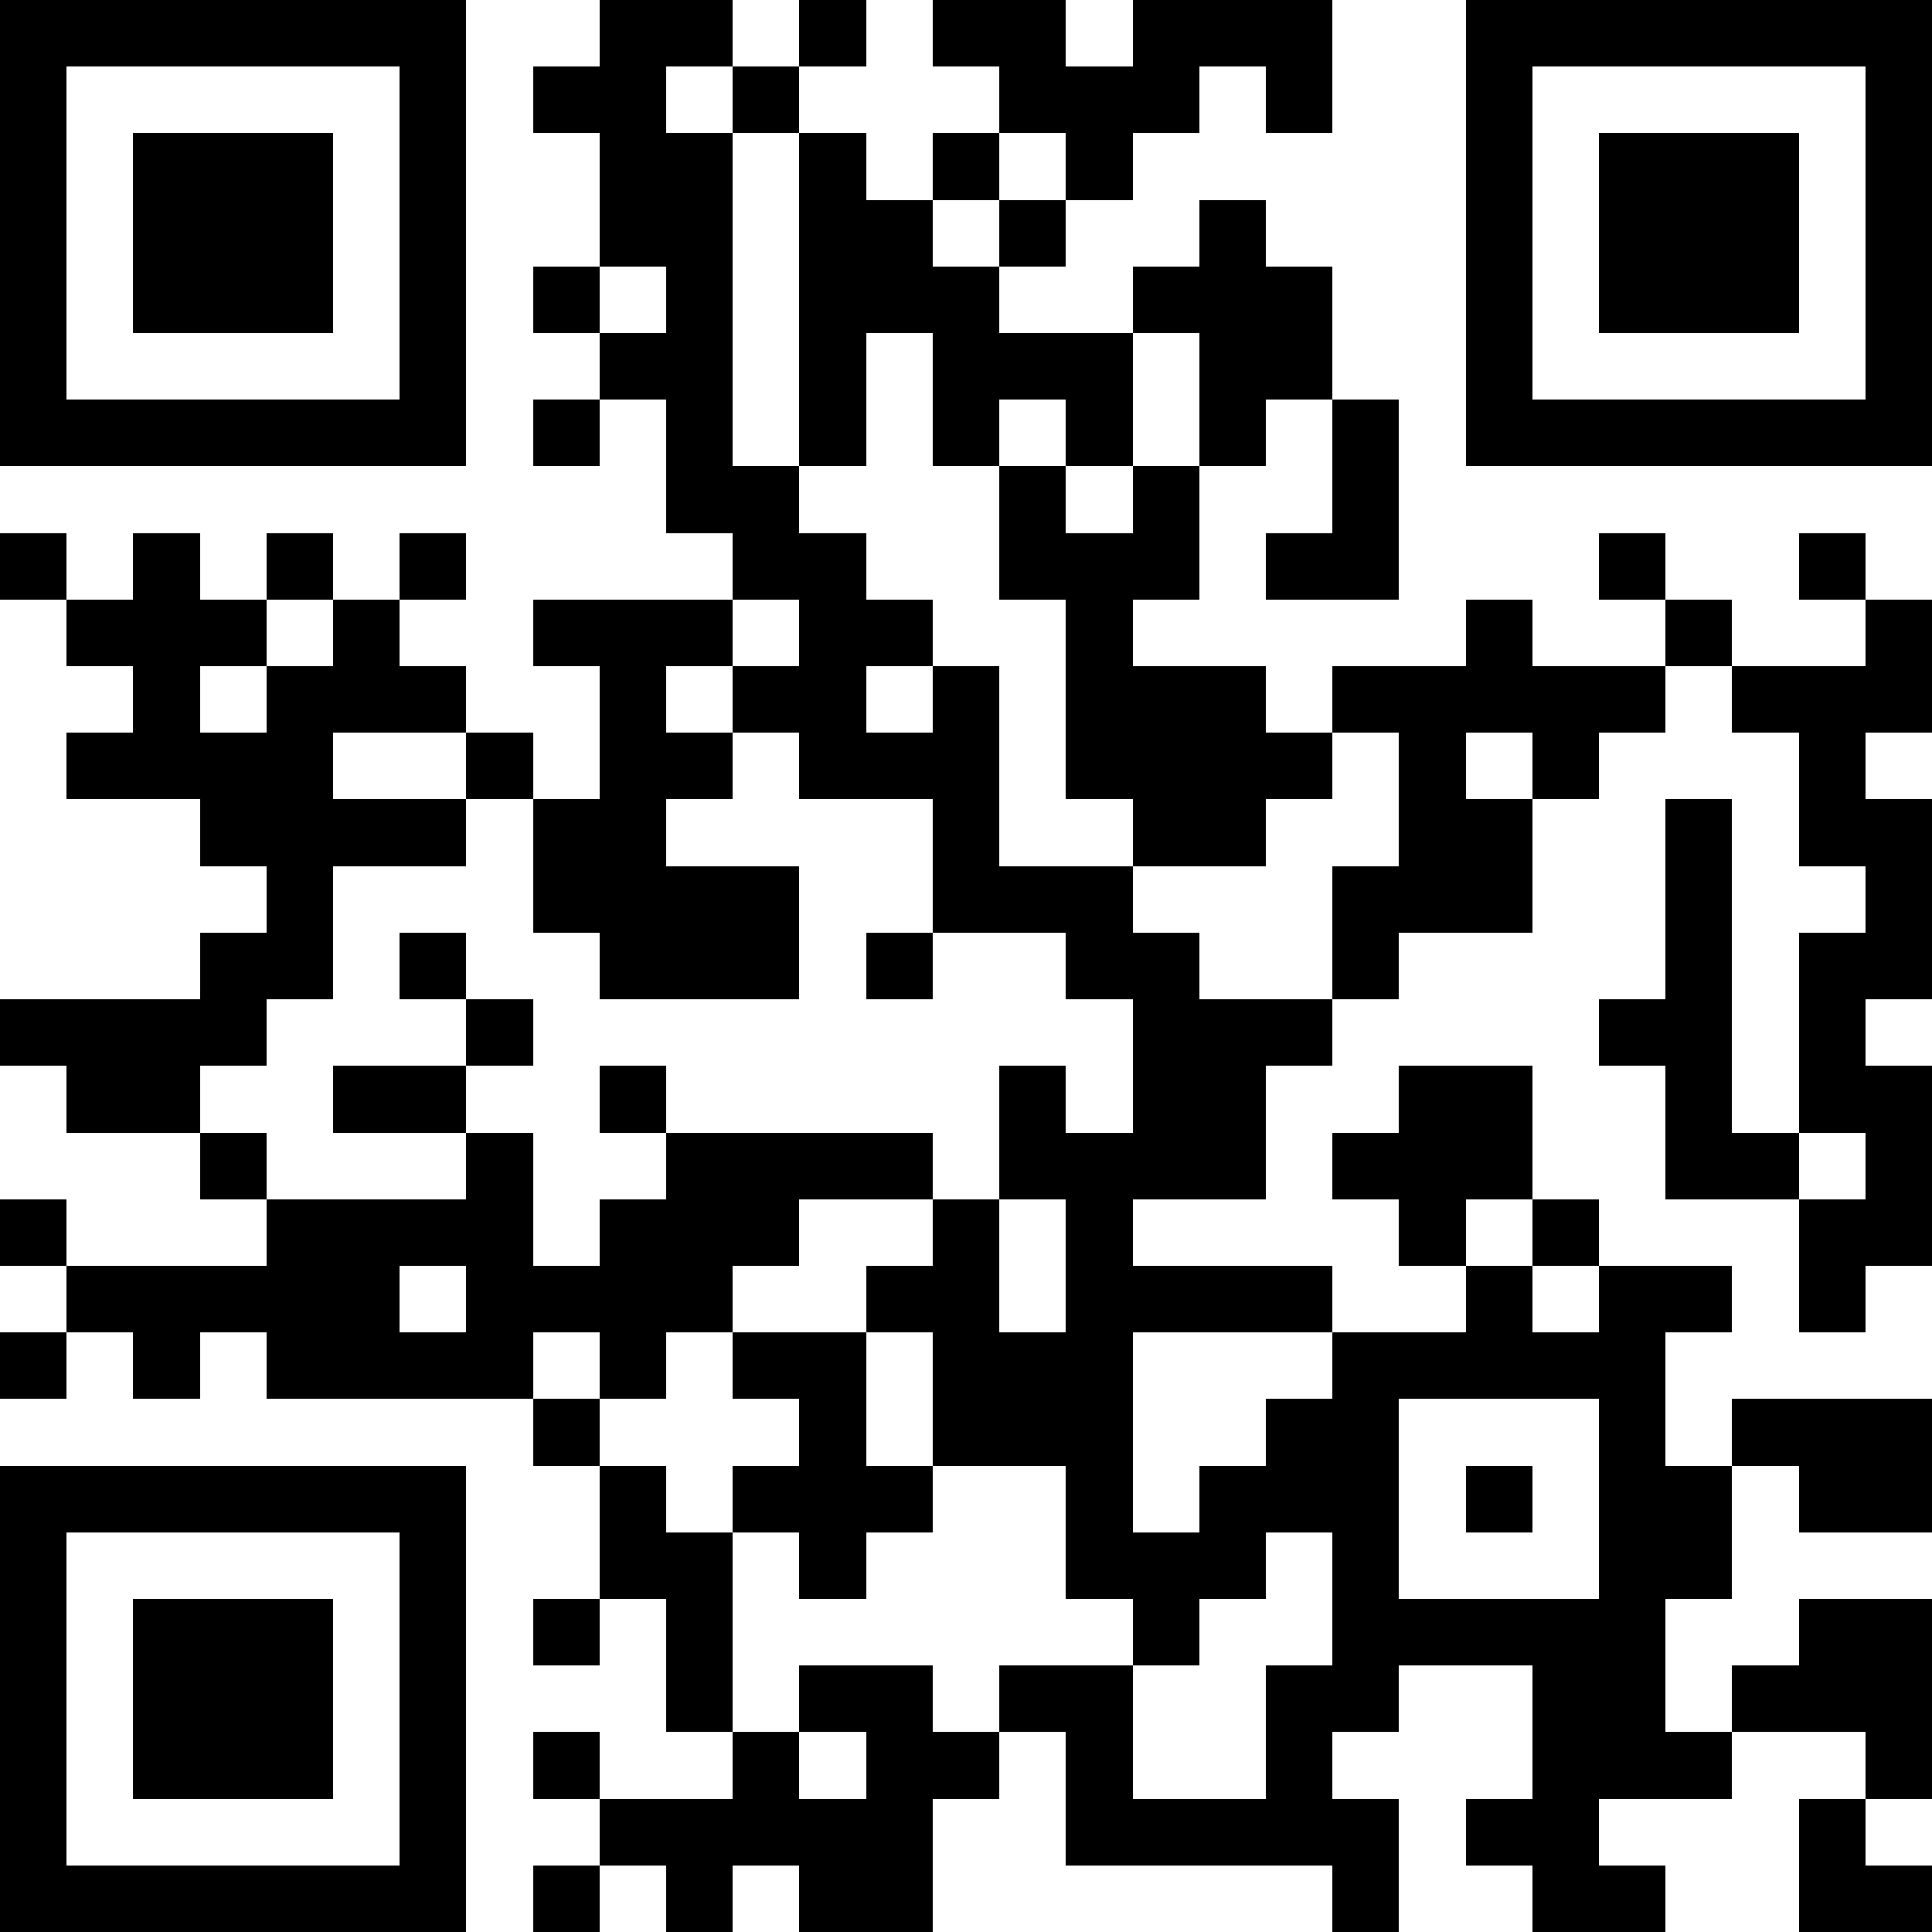
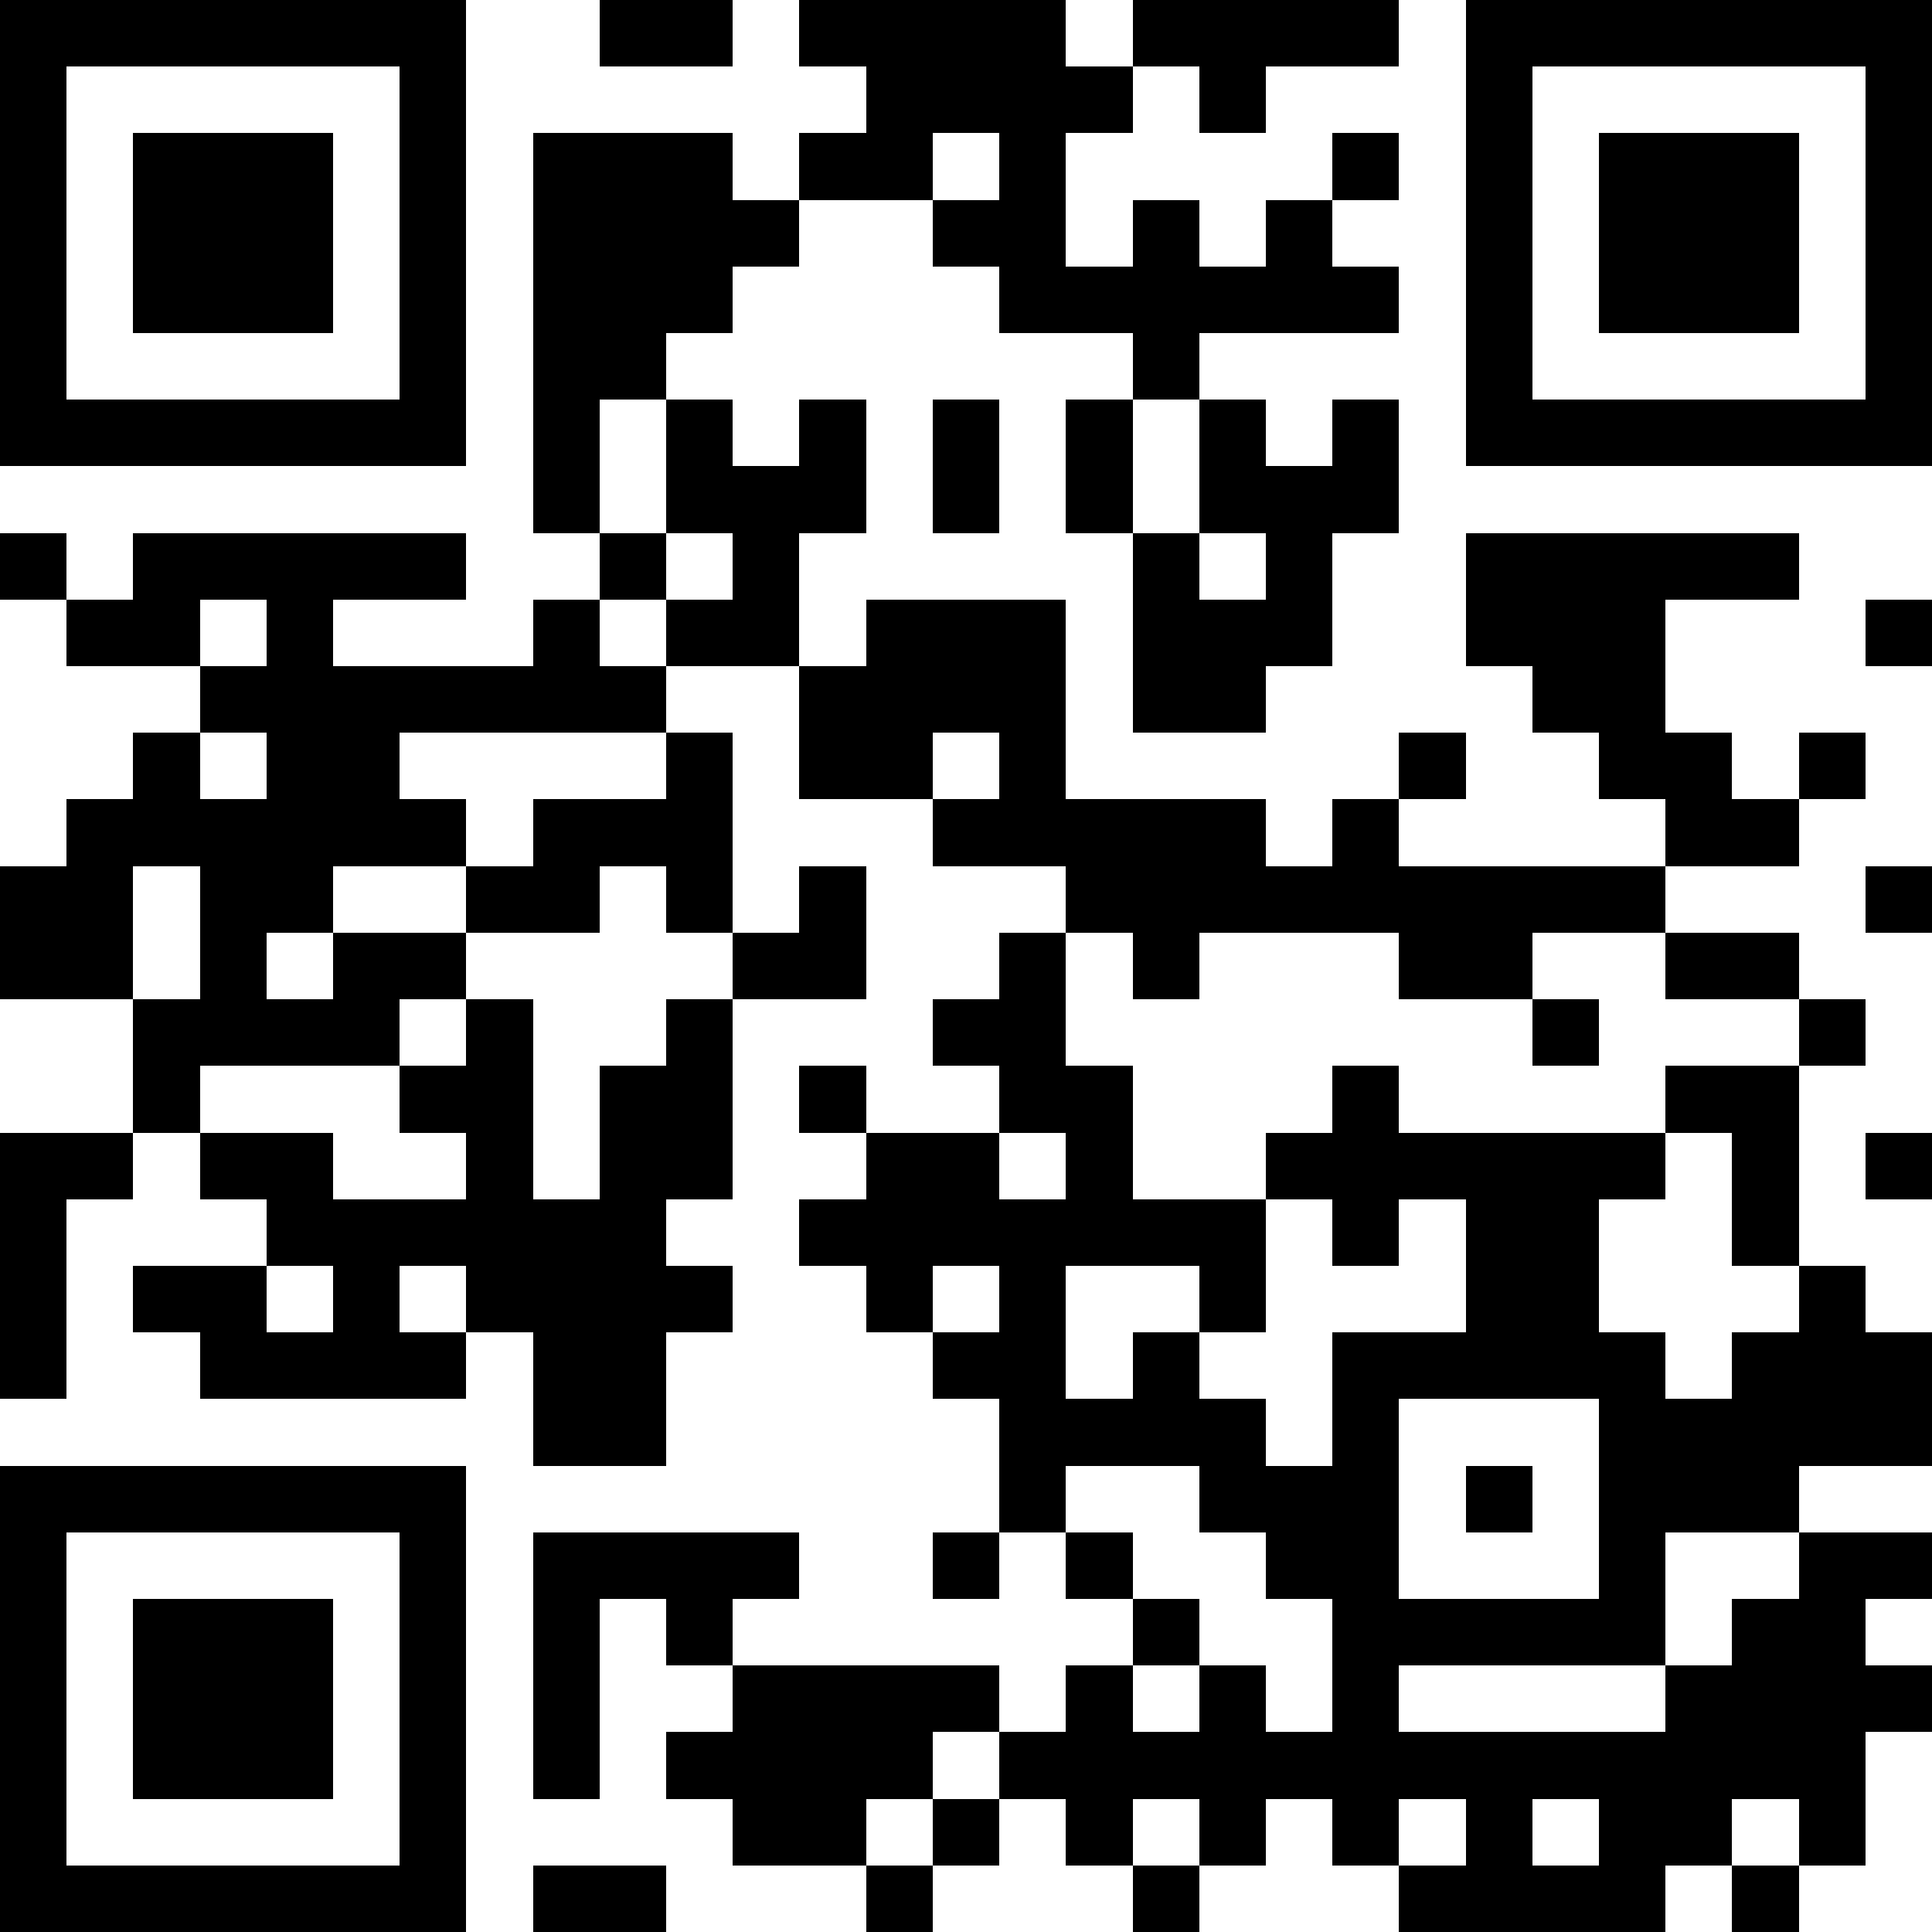
<svg xmlns="http://www.w3.org/2000/svg" height="128" width="128" viewBox="0 0 29 29">
  <path fill="#FFFFFF" d="M0,0 h29v29H0z" shape-rendering="crispEdges" />
-   <path fill="#000000" d="M0 0h7v1H0zM9 0h2v1H9zM12 0h1v1H12zM14 0h2v1H14zM17 0h3v1H17zM22,0 h7v1H22zM0 1h1v1H0zM6 1h1v1H6zM8 1h2v1H8zM11 1h1v1H11zM15 1h3v1H15zM19 1h1v1H19zM22 1h1v1H22zM28,1 h1v1H28zM0 2h1v1H0zM2 2h3v1H2zM6 2h1v1H6zM9 2h2v1H9zM12 2h1v1H12zM14 2h1v1H14zM16 2h1v1H16zM22 2h1v1H22zM24 2h3v1H24zM28,2 h1v1H28zM0 3h1v1H0zM2 3h3v1H2zM6 3h1v1H6zM9 3h2v1H9zM12 3h2v1H12zM15 3h1v1H15zM18 3h1v1H18zM22 3h1v1H22zM24 3h3v1H24zM28,3 h1v1H28zM0 4h1v1H0zM2 4h3v1H2zM6 4h1v1H6zM8 4h1v1H8zM10 4h1v1H10zM12 4h3v1H12zM17 4h3v1H17zM22 4h1v1H22zM24 4h3v1H24zM28,4 h1v1H28zM0 5h1v1H0zM6 5h1v1H6zM9 5h2v1H9zM12 5h1v1H12zM14 5h3v1H14zM18 5h2v1H18zM22 5h1v1H22zM28,5 h1v1H28zM0 6h7v1H0zM8 6h1v1H8zM10 6h1v1H10zM12 6h1v1H12zM14 6h1v1H14zM16 6h1v1H16zM18 6h1v1H18zM20 6h1v1H20zM22,6 h7v1H22zM10 7h2v1H10zM15 7h1v1H15zM17 7h1v1H17zM20 7h1v1H20zM0 8h1v1H0zM2 8h1v1H2zM4 8h1v1H4zM6 8h1v1H6zM11 8h2v1H11zM15 8h3v1H15zM19 8h2v1H19zM24 8h1v1H24zM27 8h1v1H27zM1 9h3v1H1zM5 9h1v1H5zM8 9h3v1H8zM12 9h2v1H12zM16 9h1v1H16zM22 9h1v1H22zM25 9h1v1H25zM28,9 h1v1H28zM2 10h1v1H2zM4 10h3v1H4zM9 10h1v1H9zM11 10h2v1H11zM14 10h1v1H14zM16 10h3v1H16zM20 10h5v1H20zM26,10 h3v1H26zM1 11h4v1H1zM7 11h1v1H7zM9 11h2v1H9zM12 11h3v1H12zM16 11h4v1H16zM21 11h1v1H21zM23 11h1v1H23zM27 11h1v1H27zM3 12h4v1H3zM8 12h2v1H8zM14 12h1v1H14zM17 12h2v1H17zM21 12h2v1H21zM25 12h1v1H25zM27,12 h2v1H27zM4 13h1v1H4zM8 13h4v1H8zM14 13h3v1H14zM20 13h3v1H20zM25 13h1v1H25zM28,13 h1v1H28zM3 14h2v1H3zM6 14h1v1H6zM9 14h3v1H9zM13 14h1v1H13zM16 14h2v1H16zM20 14h1v1H20zM25 14h1v1H25zM27,14 h2v1H27zM0 15h4v1H0zM7 15h1v1H7zM17 15h3v1H17zM24 15h2v1H24zM27 15h1v1H27zM1 16h2v1H1zM5 16h2v1H5zM9 16h1v1H9zM15 16h1v1H15zM17 16h2v1H17zM21 16h2v1H21zM25 16h1v1H25zM27,16 h2v1H27zM3 17h1v1H3zM7 17h1v1H7zM10 17h4v1H10zM15 17h4v1H15zM20 17h3v1H20zM25 17h2v1H25zM28,17 h1v1H28zM0 18h1v1H0zM4 18h4v1H4zM9 18h3v1H9zM14 18h1v1H14zM16 18h1v1H16zM21 18h1v1H21zM23 18h1v1H23zM27,18 h2v1H27zM1 19h5v1H1zM7 19h4v1H7zM13 19h2v1H13zM16 19h4v1H16zM22 19h1v1H22zM24 19h2v1H24zM27 19h1v1H27zM0 20h1v1H0zM2 20h1v1H2zM4 20h4v1H4zM9 20h1v1H9zM11 20h2v1H11zM14 20h3v1H14zM20 20h5v1H20zM8 21h1v1H8zM12 21h1v1H12zM14 21h3v1H14zM19 21h2v1H19zM24 21h1v1H24zM26,21 h3v1H26zM0 22h7v1H0zM9 22h1v1H9zM11 22h3v1H11zM16 22h1v1H16zM18 22h3v1H18zM22 22h1v1H22zM24 22h2v1H24zM27,22 h2v1H27zM0 23h1v1H0zM6 23h1v1H6zM9 23h2v1H9zM12 23h1v1H12zM16 23h3v1H16zM20 23h1v1H20zM24 23h2v1H24zM0 24h1v1H0zM2 24h3v1H2zM6 24h1v1H6zM8 24h1v1H8zM10 24h1v1H10zM17 24h1v1H17zM20 24h5v1H20zM27,24 h2v1H27zM0 25h1v1H0zM2 25h3v1H2zM6 25h1v1H6zM10 25h1v1H10zM12 25h2v1H12zM15 25h2v1H15zM19 25h2v1H19zM23 25h2v1H23zM26,25 h3v1H26zM0 26h1v1H0zM2 26h3v1H2zM6 26h1v1H6zM8 26h1v1H8zM11 26h1v1H11zM13 26h2v1H13zM16 26h1v1H16zM19 26h1v1H19zM23 26h3v1H23zM28,26 h1v1H28zM0 27h1v1H0zM6 27h1v1H6zM9 27h5v1H9zM16 27h5v1H16zM22 27h2v1H22zM27 27h1v1H27zM0 28h7v1H0zM8 28h1v1H8zM10 28h1v1H10zM12 28h2v1H12zM20 28h1v1H20zM23 28h2v1H23zM27,28 h2v1H27z" shape-rendering="crispEdges" />
+   <path fill="#000000" d="M0 0h7v1H0zM9 0h2v1H9zM12 0h4v1H12zM17 0h4v1H17zM22,0 h7v1H22zM0 1h1v1H0zM6 1h1v1H6zM13 1h4v1H13zM18 1h1v1H18zM22 1h1v1H22zM28,1 h1v1H28zM0 2h1v1H0zM2 2h3v1H2zM6 2h1v1H6zM8 2h3v1H8zM12 2h2v1H12zM15 2h1v1H15zM20 2h1v1H20zM22 2h1v1H22zM24 2h3v1H24zM28,2 h1v1H28zM0 3h1v1H0zM2 3h3v1H2zM6 3h1v1H6zM8 3h4v1H8zM14 3h2v1H14zM17 3h1v1H17zM19 3h1v1H19zM22 3h1v1H22zM24 3h3v1H24zM28,3 h1v1H28zM0 4h1v1H0zM2 4h3v1H2zM6 4h1v1H6zM8 4h3v1H8zM15 4h6v1H15zM22 4h1v1H22zM24 4h3v1H24zM28,4 h1v1H28zM0 5h1v1H0zM6 5h1v1H6zM8 5h2v1H8zM17 5h1v1H17zM22 5h1v1H22zM28,5 h1v1H28zM0 6h7v1H0zM8 6h1v1H8zM10 6h1v1H10zM12 6h1v1H12zM14 6h1v1H14zM16 6h1v1H16zM18 6h1v1H18zM20 6h1v1H20zM22,6 h7v1H22zM8 7h1v1H8zM10 7h3v1H10zM14 7h1v1H14zM16 7h1v1H16zM18 7h3v1H18zM0 8h1v1H0zM2 8h5v1H2zM9 8h1v1H9zM11 8h1v1H11zM17 8h1v1H17zM19 8h1v1H19zM22 8h5v1H22zM1 9h2v1H1zM4 9h1v1H4zM8 9h1v1H8zM10 9h2v1H10zM13 9h3v1H13zM17 9h3v1H17zM22 9h3v1H22zM28,9 h1v1H28zM3 10h7v1H3zM12 10h4v1H12zM17 10h2v1H17zM23 10h2v1H23zM2 11h1v1H2zM4 11h2v1H4zM10 11h1v1H10zM12 11h2v1H12zM15 11h1v1H15zM21 11h1v1H21zM24 11h2v1H24zM27 11h1v1H27zM1 12h6v1H1zM8 12h3v1H8zM14 12h5v1H14zM20 12h1v1H20zM25 12h2v1H25zM0 13h2v1H0zM3 13h2v1H3zM7 13h2v1H7zM10 13h1v1H10zM12 13h1v1H12zM16 13h9v1H16zM28,13 h1v1H28zM0 14h2v1H0zM3 14h1v1H3zM5 14h2v1H5zM11 14h2v1H11zM15 14h1v1H15zM17 14h1v1H17zM21 14h2v1H21zM25 14h2v1H25zM2 15h4v1H2zM7 15h1v1H7zM10 15h1v1H10zM14 15h2v1H14zM23 15h1v1H23zM27 15h1v1H27zM2 16h1v1H2zM6 16h2v1H6zM9 16h2v1H9zM12 16h1v1H12zM15 16h2v1H15zM20 16h1v1H20zM25 16h2v1H25zM0 17h2v1H0zM3 17h2v1H3zM7 17h1v1H7zM9 17h2v1H9zM13 17h2v1H13zM16 17h1v1H16zM19 17h6v1H19zM26 17h1v1H26zM28,17 h1v1H28zM0 18h1v1H0zM4 18h6v1H4zM12 18h7v1H12zM20 18h1v1H20zM22 18h2v1H22zM26 18h1v1H26zM0 19h1v1H0zM2 19h2v1H2zM5 19h1v1H5zM7 19h4v1H7zM13 19h1v1H13zM15 19h1v1H15zM18 19h1v1H18zM22 19h2v1H22zM27 19h1v1H27zM0 20h1v1H0zM3 20h4v1H3zM8 20h2v1H8zM14 20h2v1H14zM17 20h1v1H17zM20 20h5v1H20zM26,20 h3v1H26zM8 21h2v1H8zM15 21h4v1H15zM20 21h1v1H20zM24,21 h5v1H24zM0 22h7v1H0zM15 22h1v1H15zM18 22h3v1H18zM22 22h1v1H22zM24 22h3v1H24zM0 23h1v1H0zM6 23h1v1H6zM8 23h4v1H8zM14 23h1v1H14zM16 23h1v1H16zM19 23h2v1H19zM24 23h1v1H24zM27,23 h2v1H27zM0 24h1v1H0zM2 24h3v1H2zM6 24h1v1H6zM8 24h1v1H8zM10 24h1v1H10zM17 24h1v1H17zM20 24h5v1H20zM26 24h2v1H26zM0 25h1v1H0zM2 25h3v1H2zM6 25h1v1H6zM8 25h1v1H8zM11 25h4v1H11zM16 25h1v1H16zM18 25h1v1H18zM20 25h1v1H20zM25,25 h4v1H25zM0 26h1v1H0zM2 26h3v1H2zM6 26h1v1H6zM8 26h1v1H8zM10 26h4v1H10zM15 26h13v1H15zM0 27h1v1H0zM6 27h1v1H6zM11 27h2v1H11zM14 27h1v1H14zM16 27h1v1H16zM18 27h1v1H18zM20 27h1v1H20zM22 27h1v1H22zM24 27h2v1H24zM27 27h1v1H27zM0 28h7v1H0zM8 28h2v1H8zM13 28h1v1H13zM17 28h1v1H17zM21 28h4v1H21zM26 28h1v1H26z" shape-rendering="crispEdges" />
</svg>
